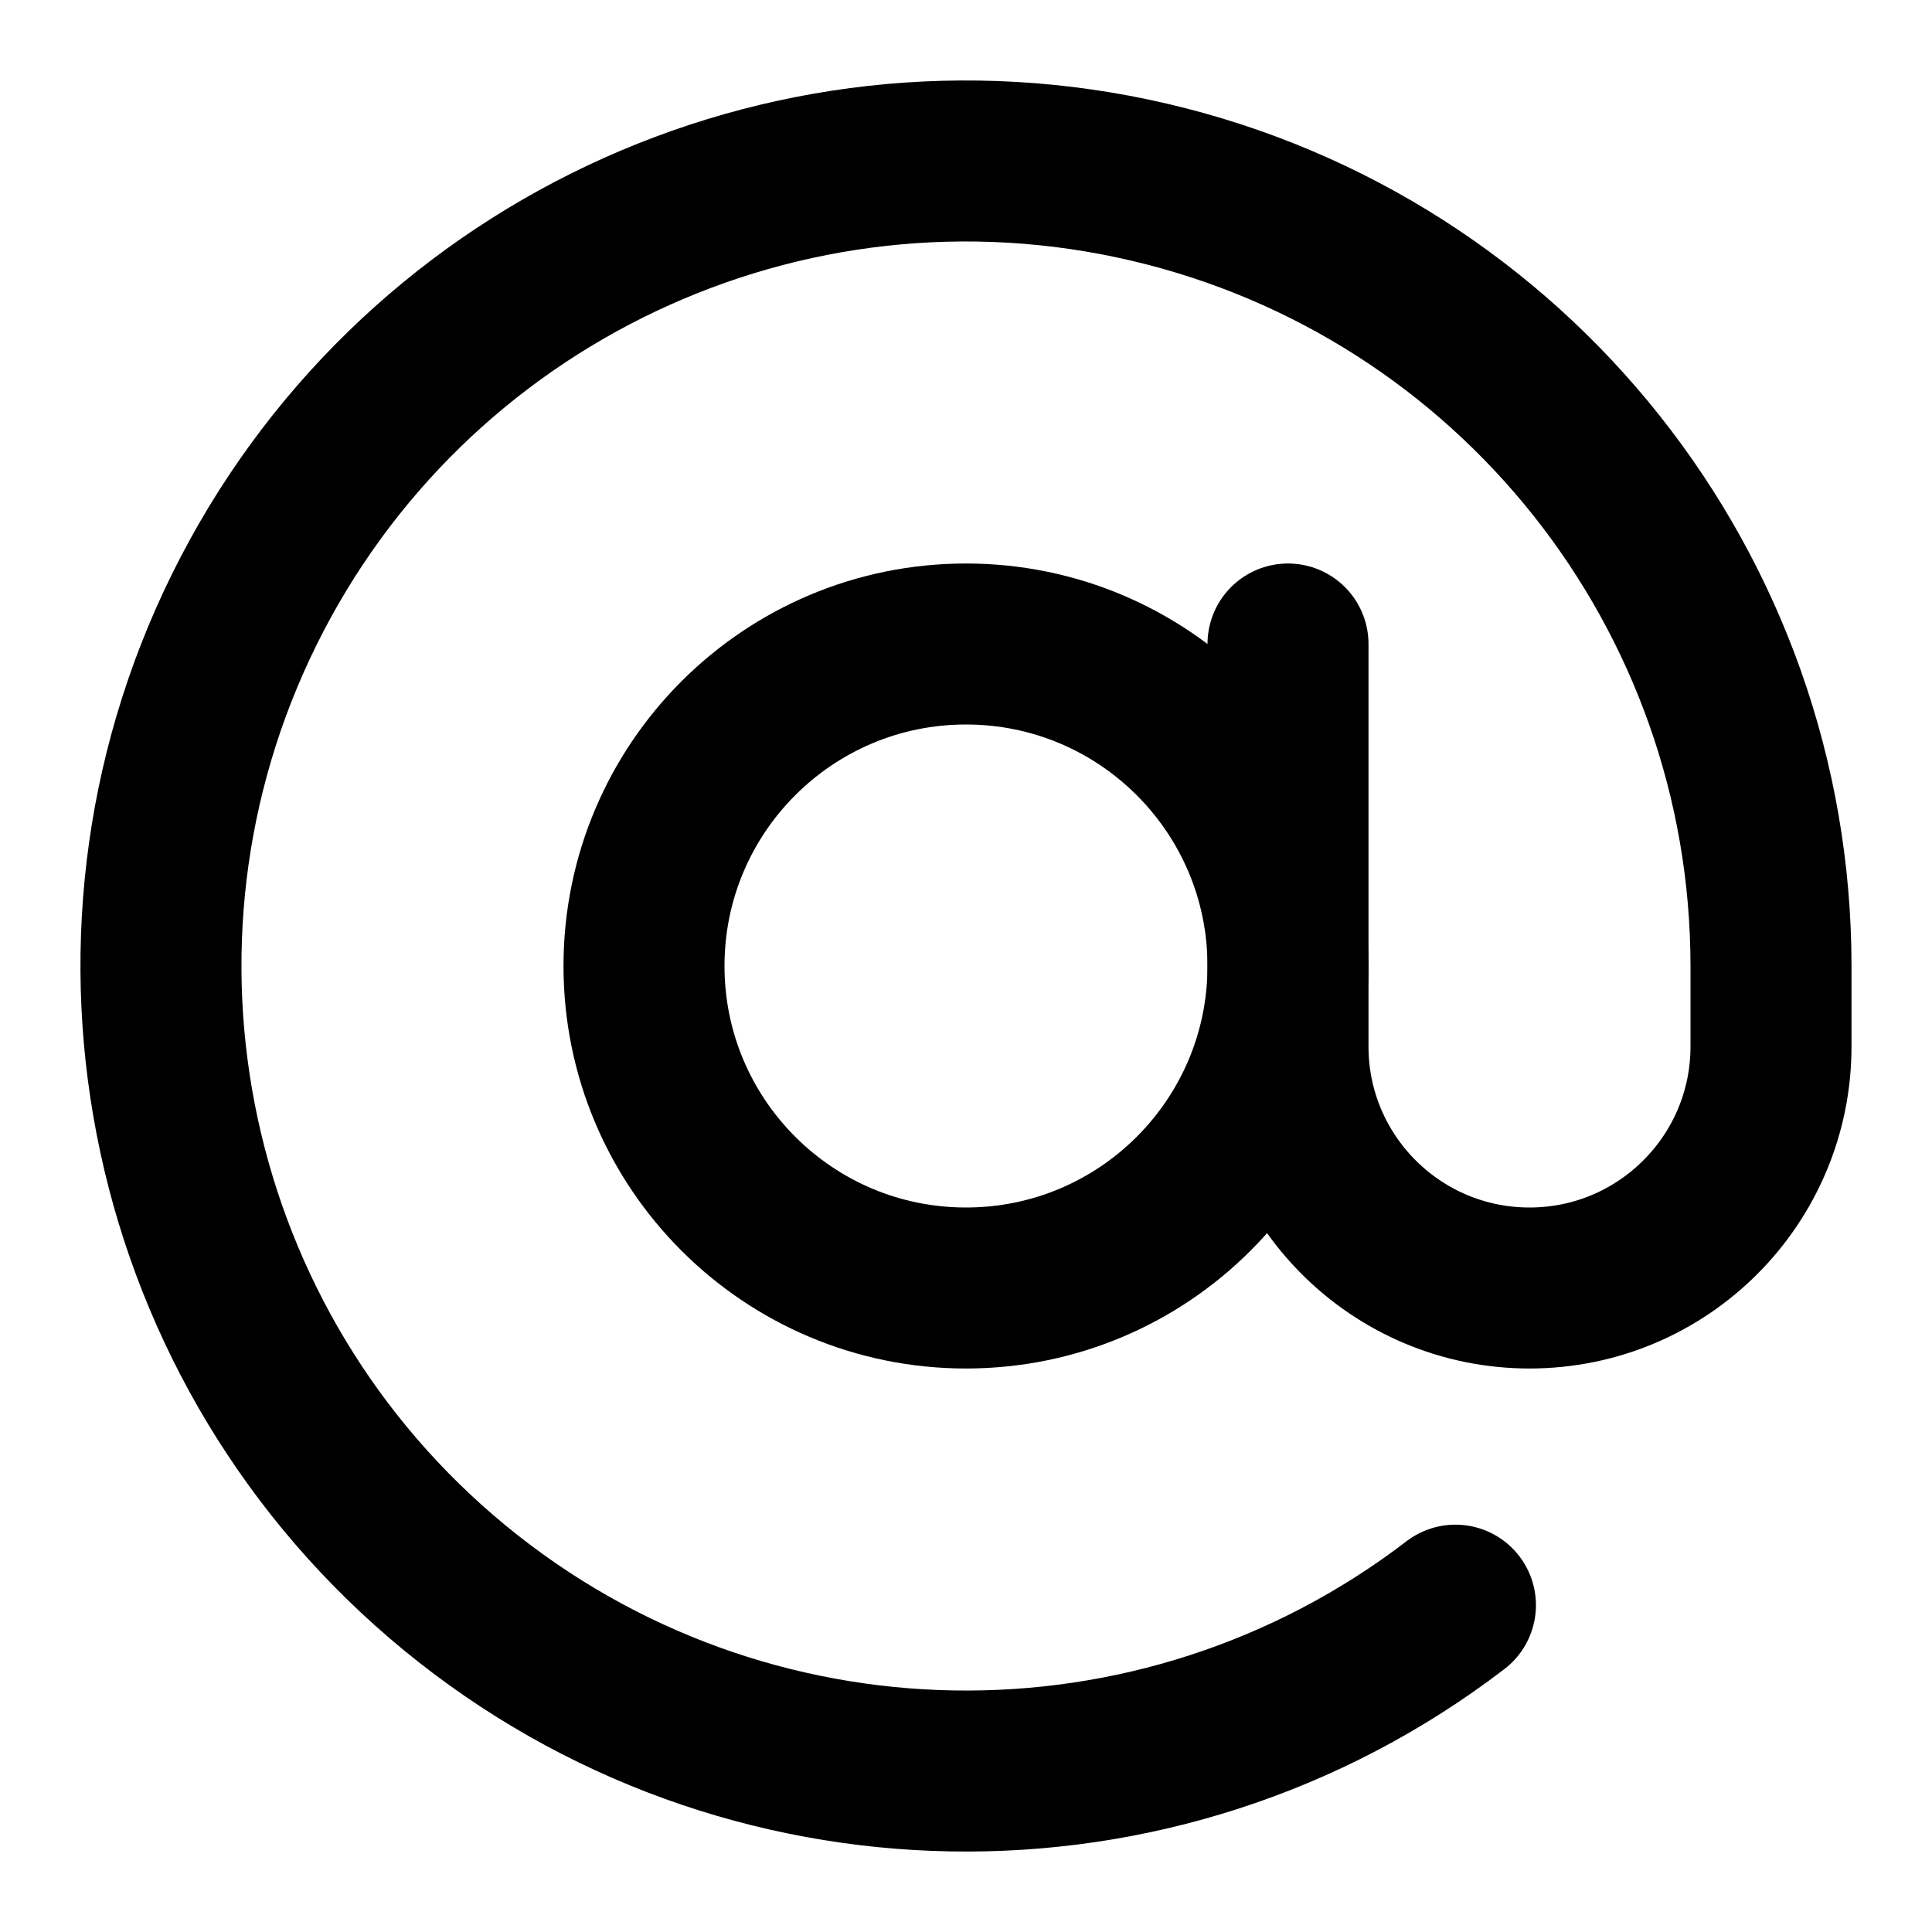
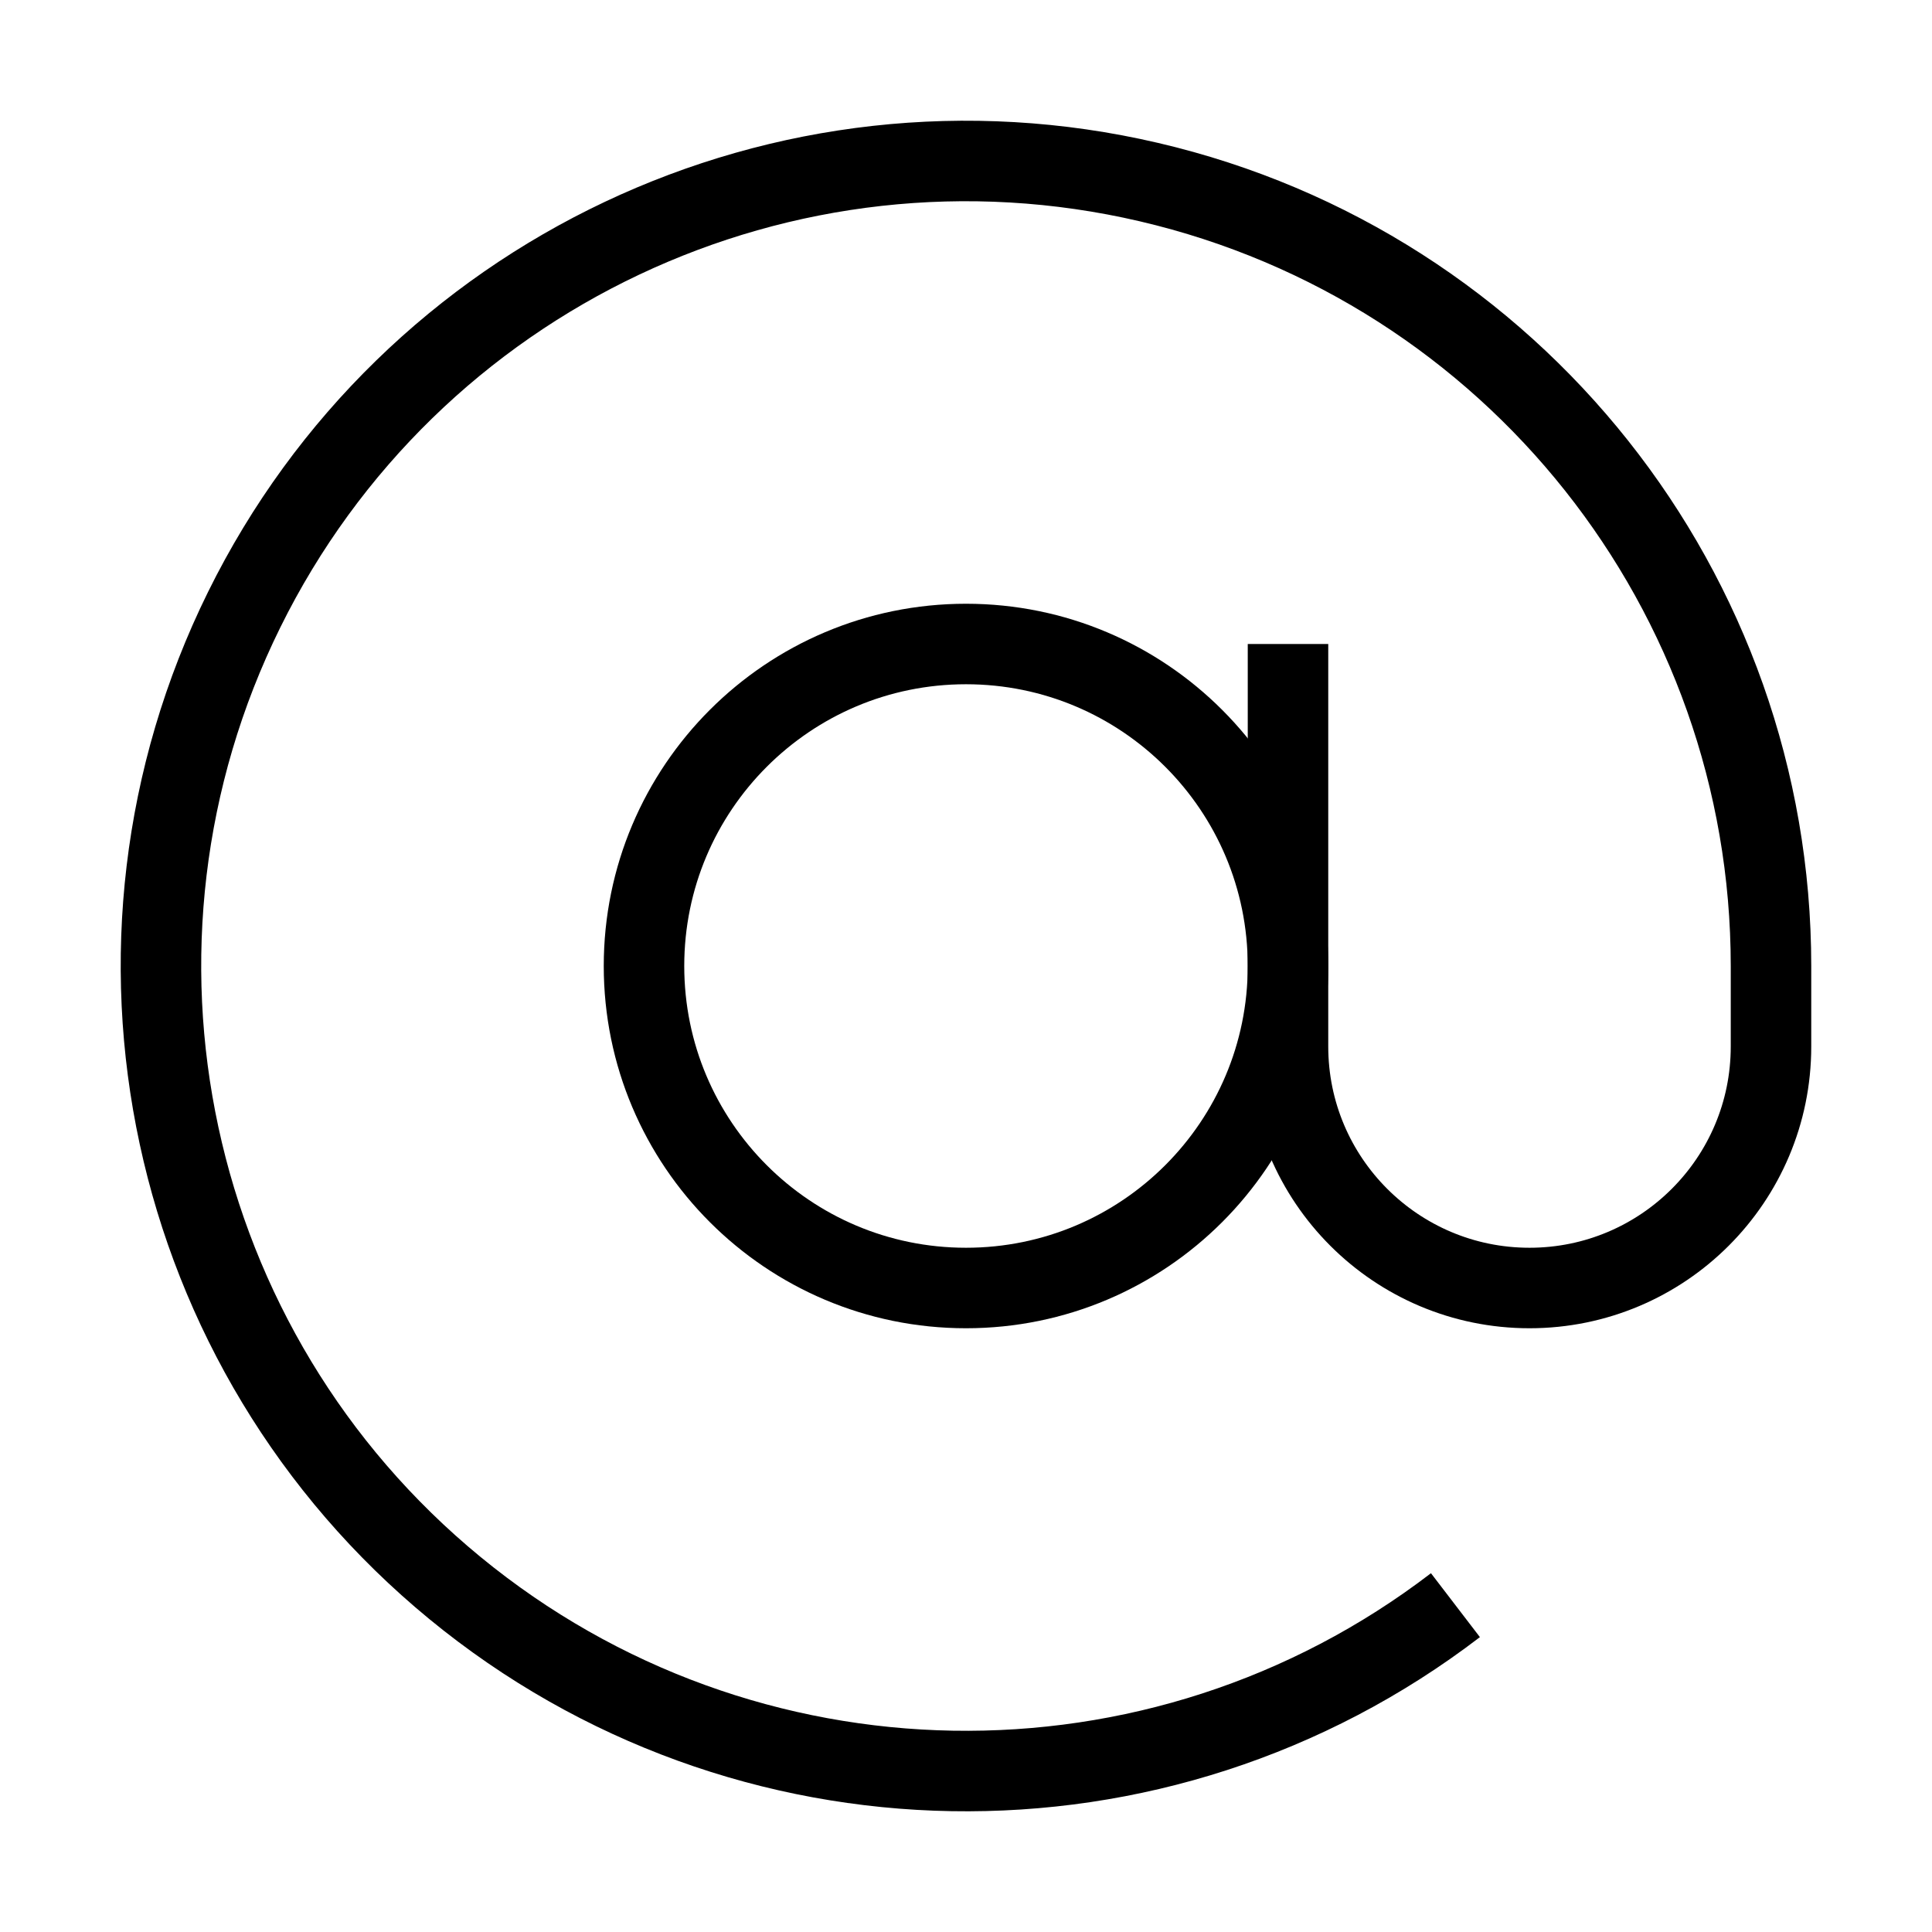
- <svg xmlns="http://www.w3.org/2000/svg" width="24" height="24" viewBox="0 0 24 24" fill="none" stroke="currentColor" stroke-width="2" stroke-linecap="round" stroke-linejoin="round" class="feather feather-at-sign">
+ <svg xmlns="http://www.w3.org/2000/svg" width="24" height="24" viewBox="0 0 24 24" fill="none" stroke="currentColor" strokeWidth="2" strokeLinecap="round" strokeLinejoin="round" class="feather feather-at-sign">
  <circle cx="12" cy="12" r="4" />
  <path d="M16 8v5a3 3 0 0 0 6 0v-1a10 10 0 1 0-3.92 7.94" />
</svg>
